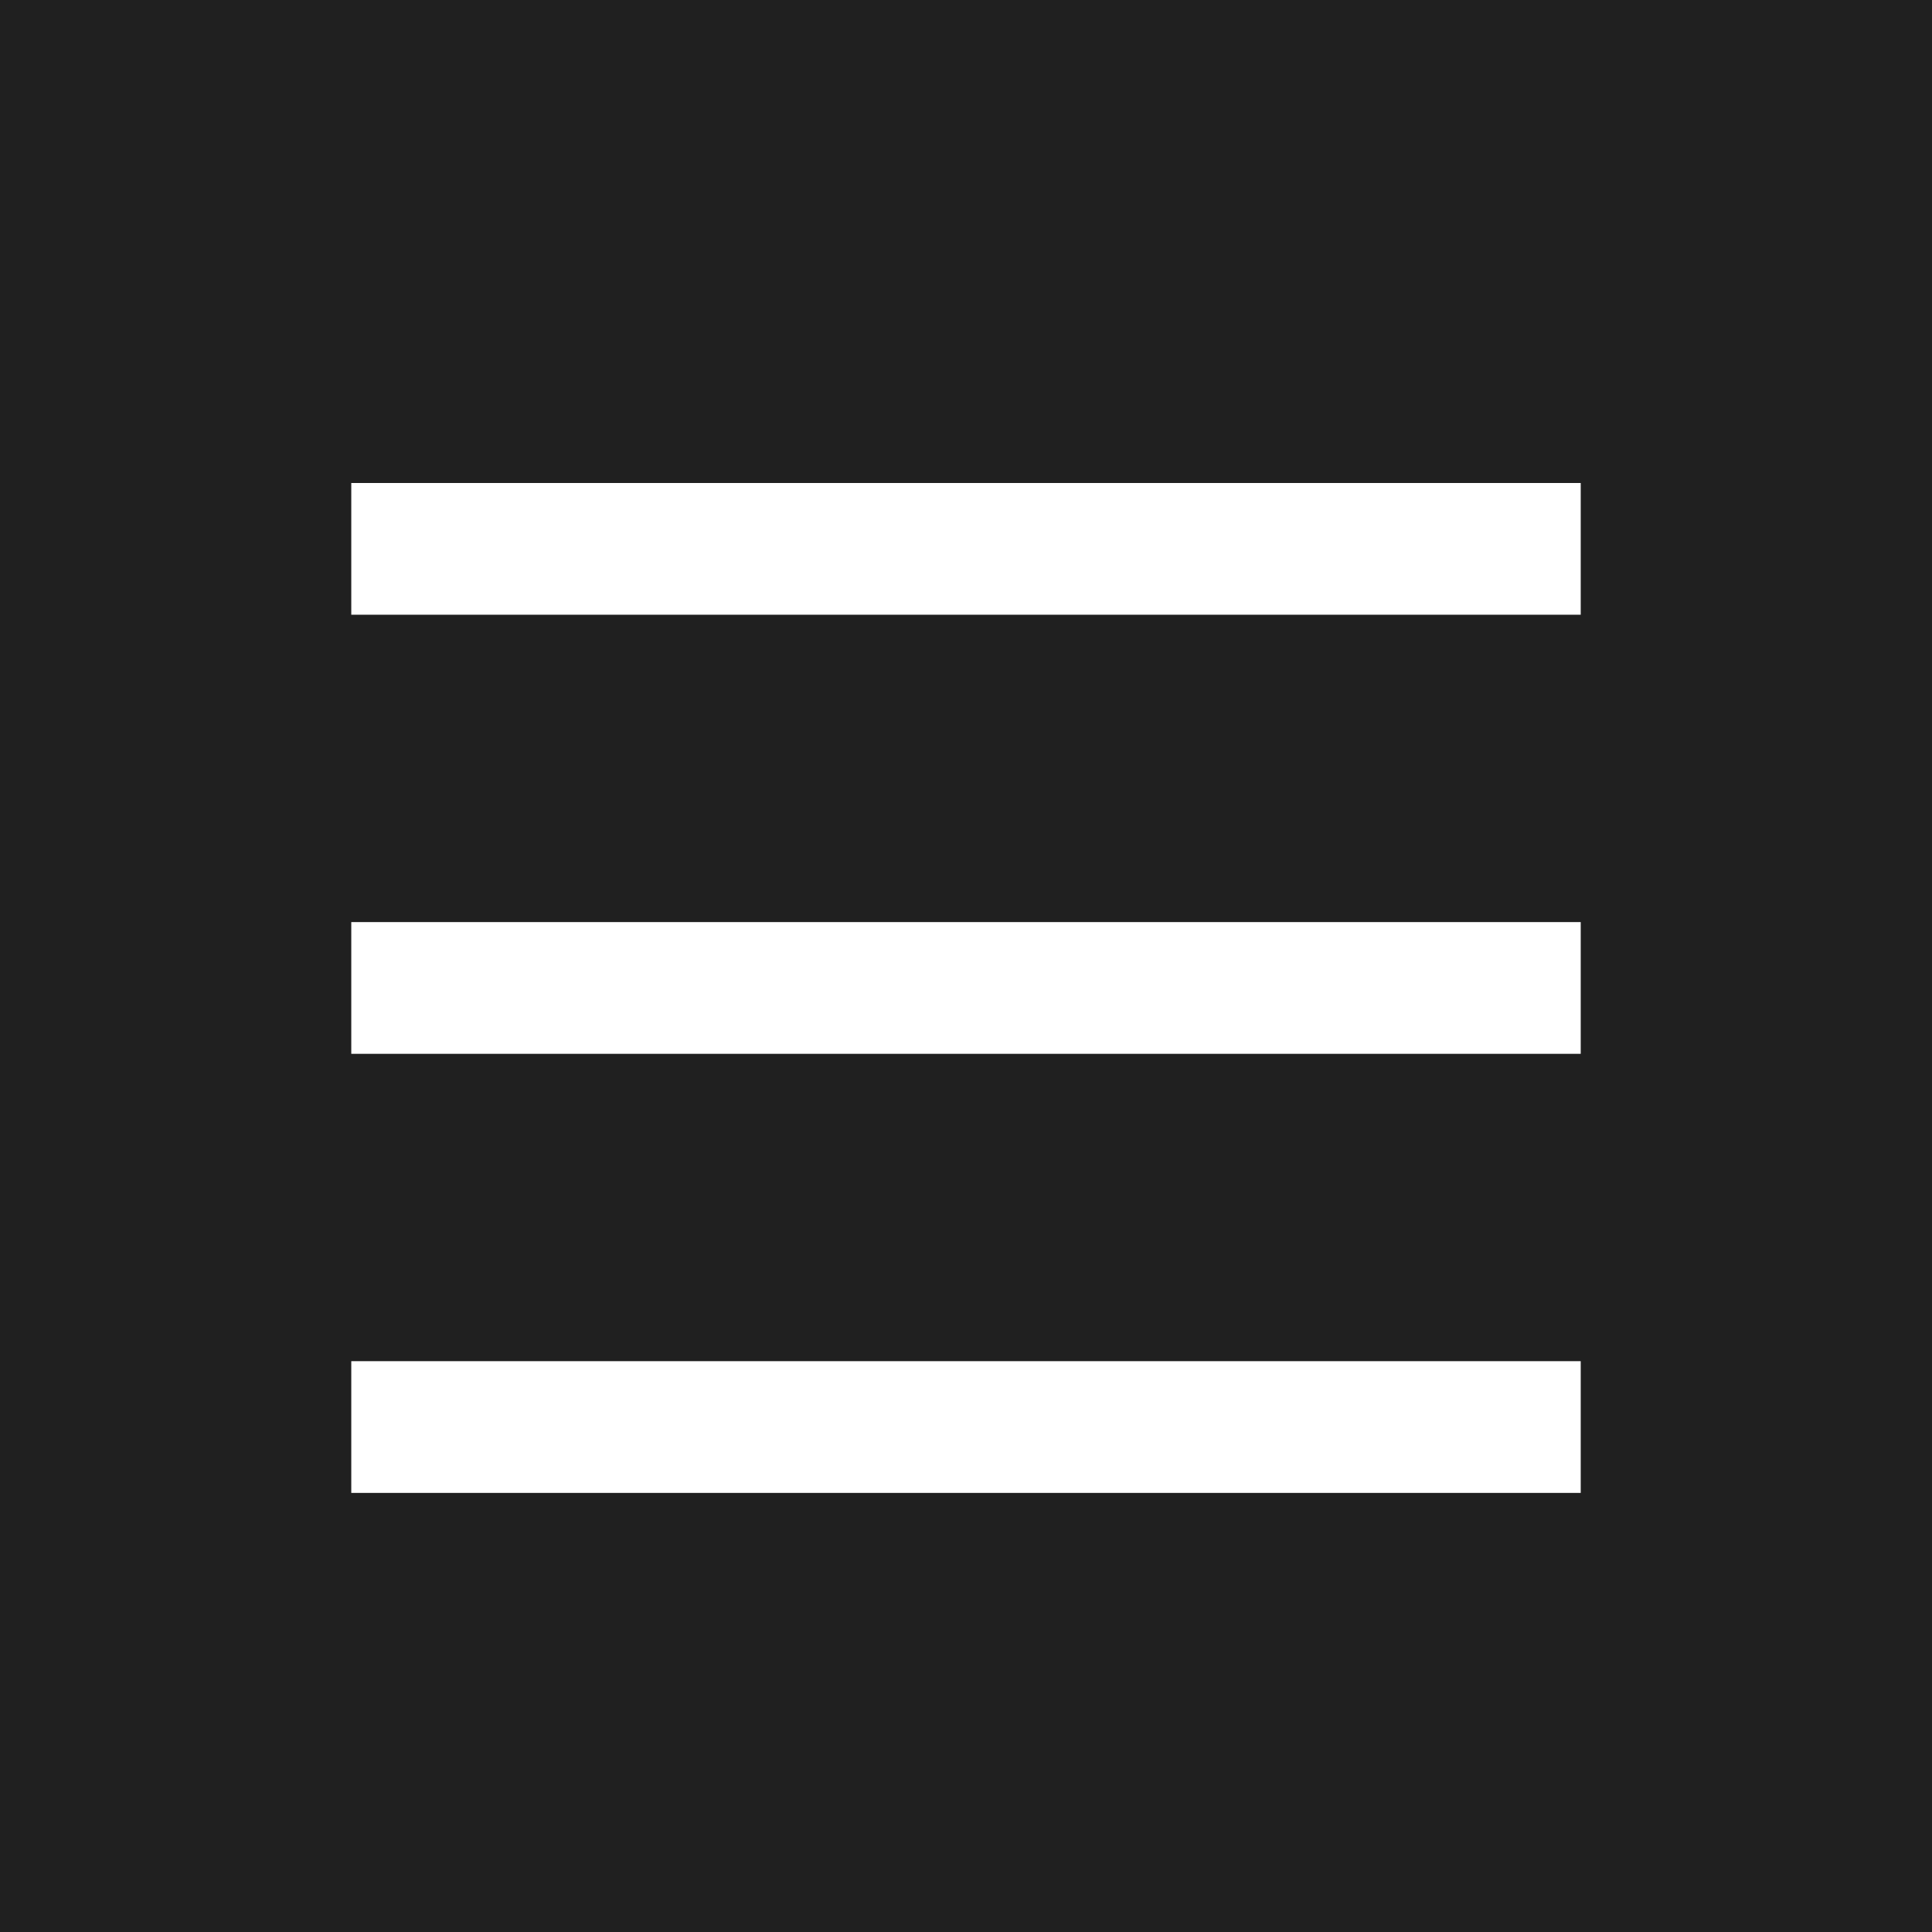
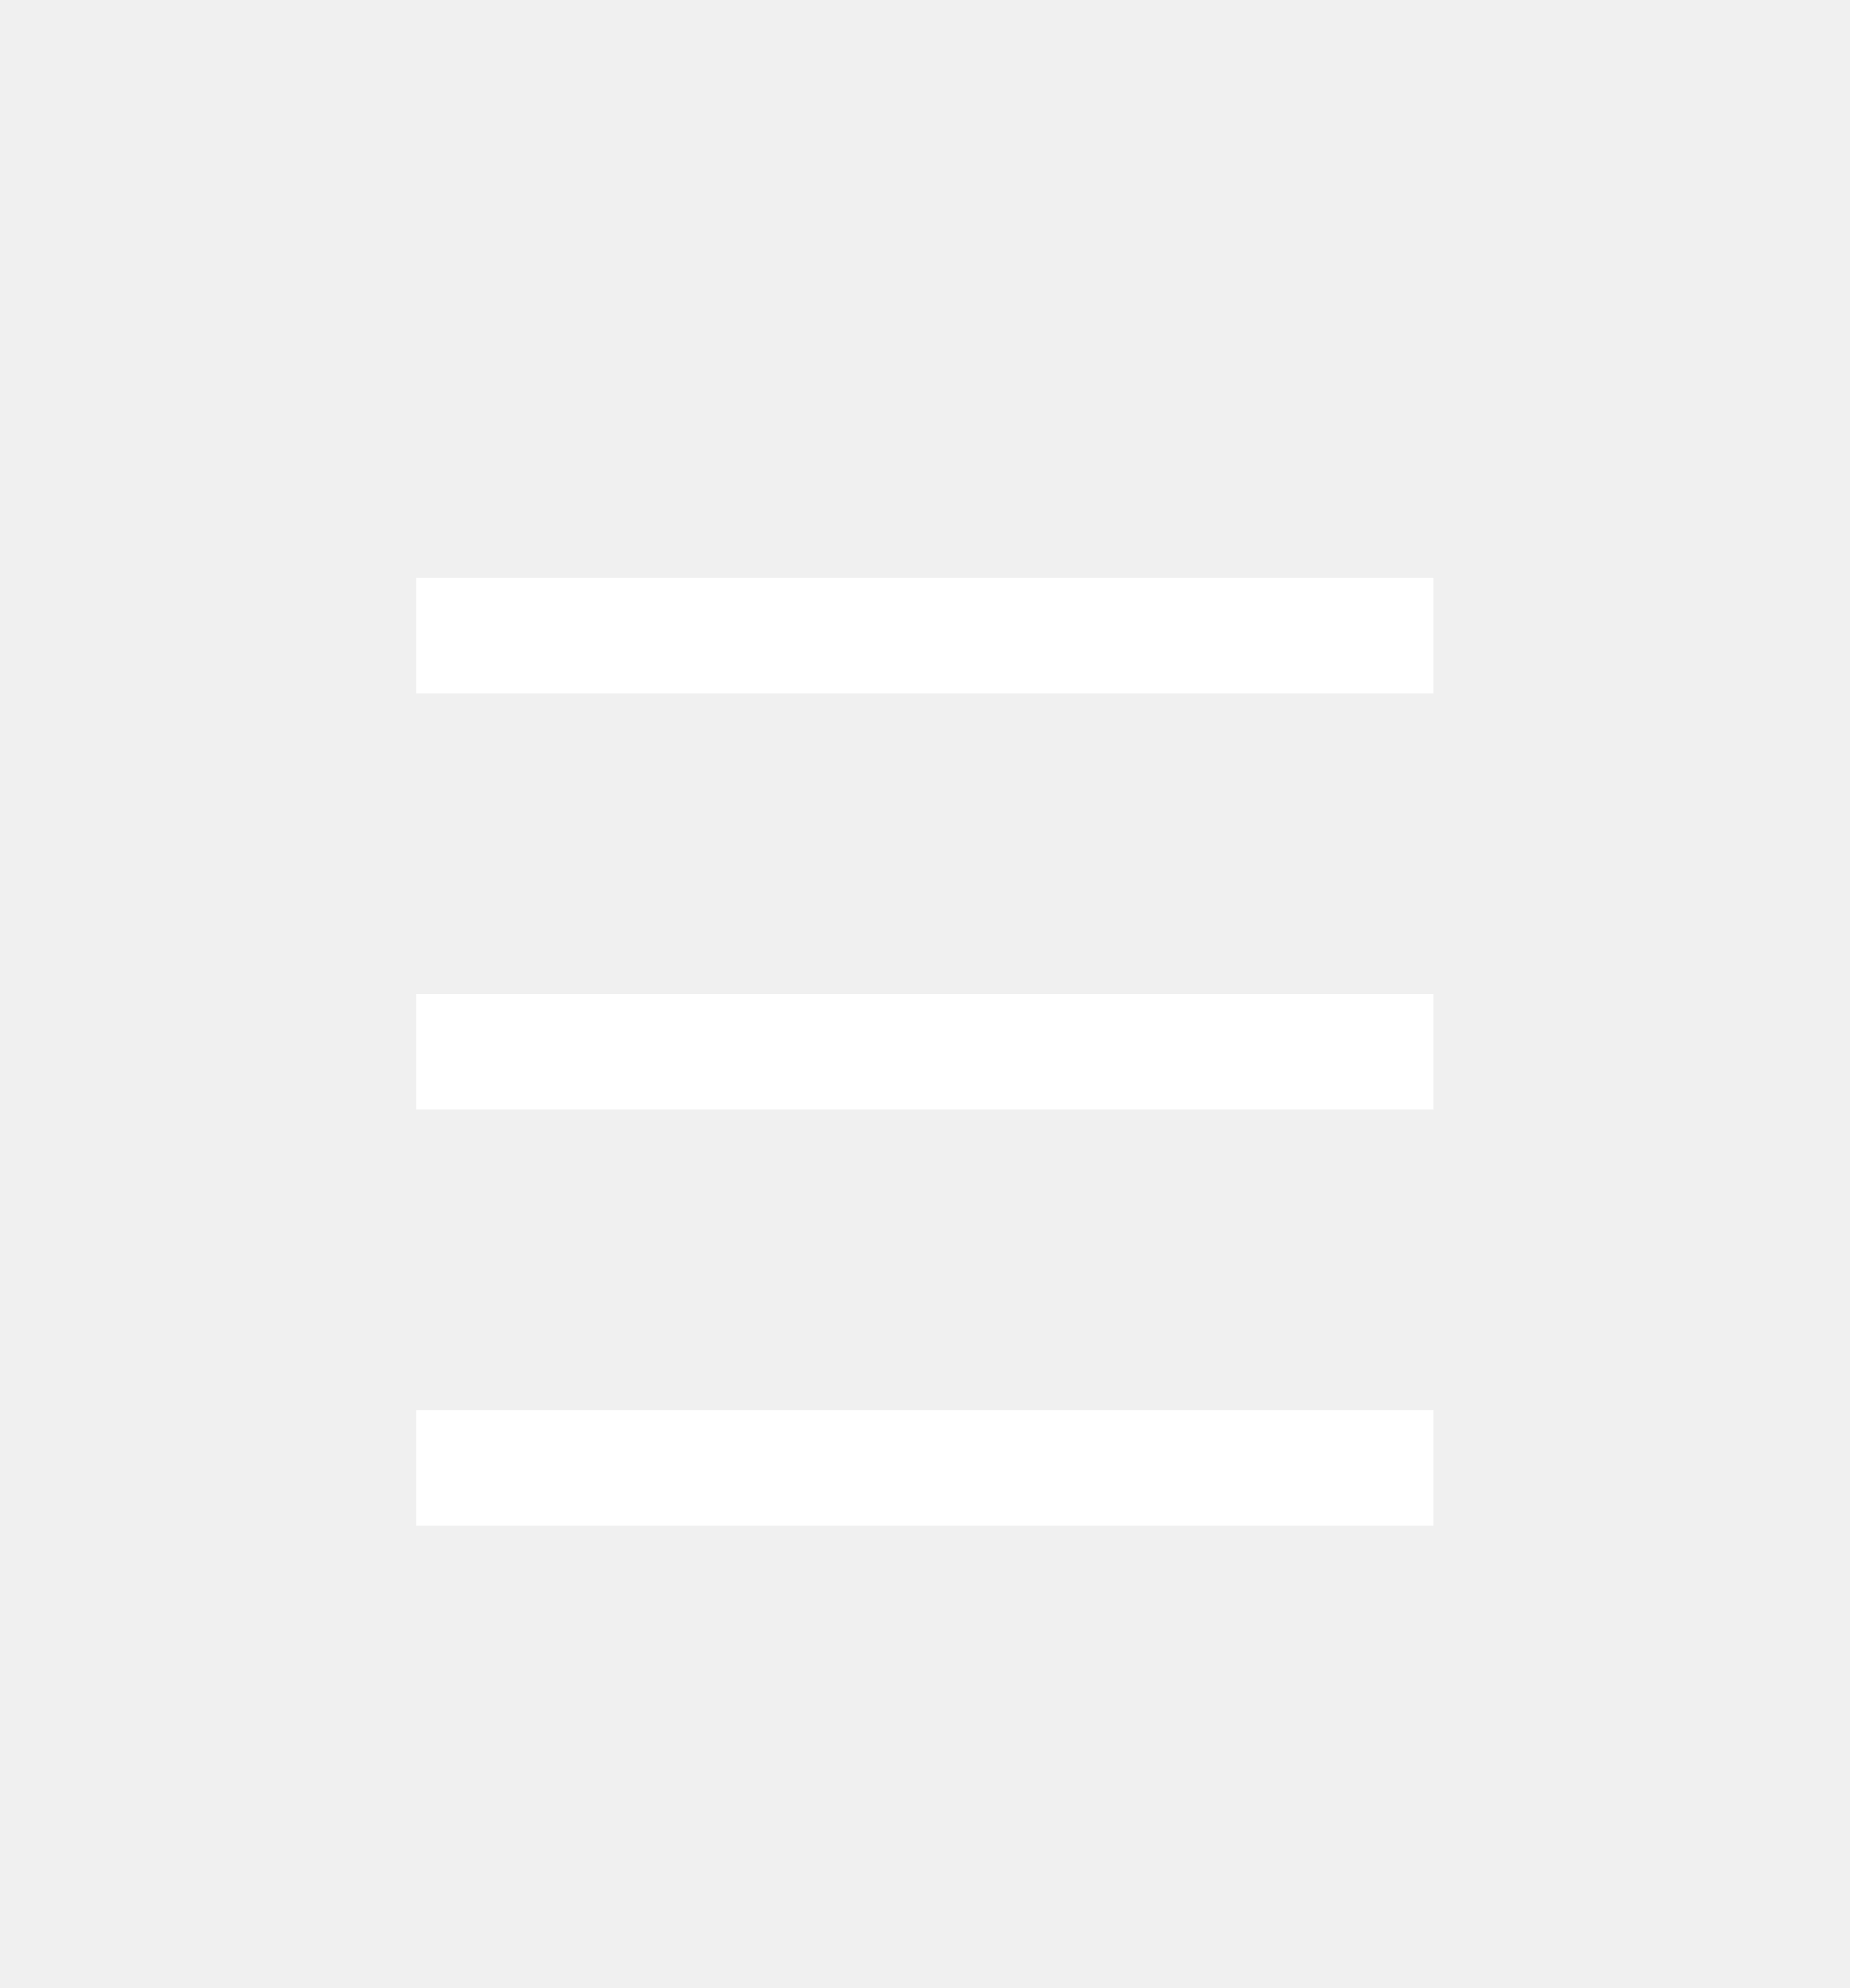
- <svg xmlns="http://www.w3.org/2000/svg" width="44" height="44" fill="none">
-   <path fill="#202020" d="M0 0h44v44H0z" />
-   <path d="M36 14H8v-3h28v3zM36 24H8v-3h28v3zM36 34H8v-3h28v3z" fill="#fff" />
+ <svg xmlns="http://www.w3.org/2000/svg" width="40" height="43" viewBox="0 0 40 43" fill="none">
+   <path fill-rule="evenodd" clip-rule="evenodd" d="M31 15L9 15V12.5L31 12.5V15Z" fill="white" />
+   <path fill-rule="evenodd" clip-rule="evenodd" d="M31 24L9 24V21.5L31 21.5V24Z" fill="white" />
+   <path fill-rule="evenodd" clip-rule="evenodd" d="M31 33L9 33V30.5L31 30.5V33Z" fill="white" />
</svg>
